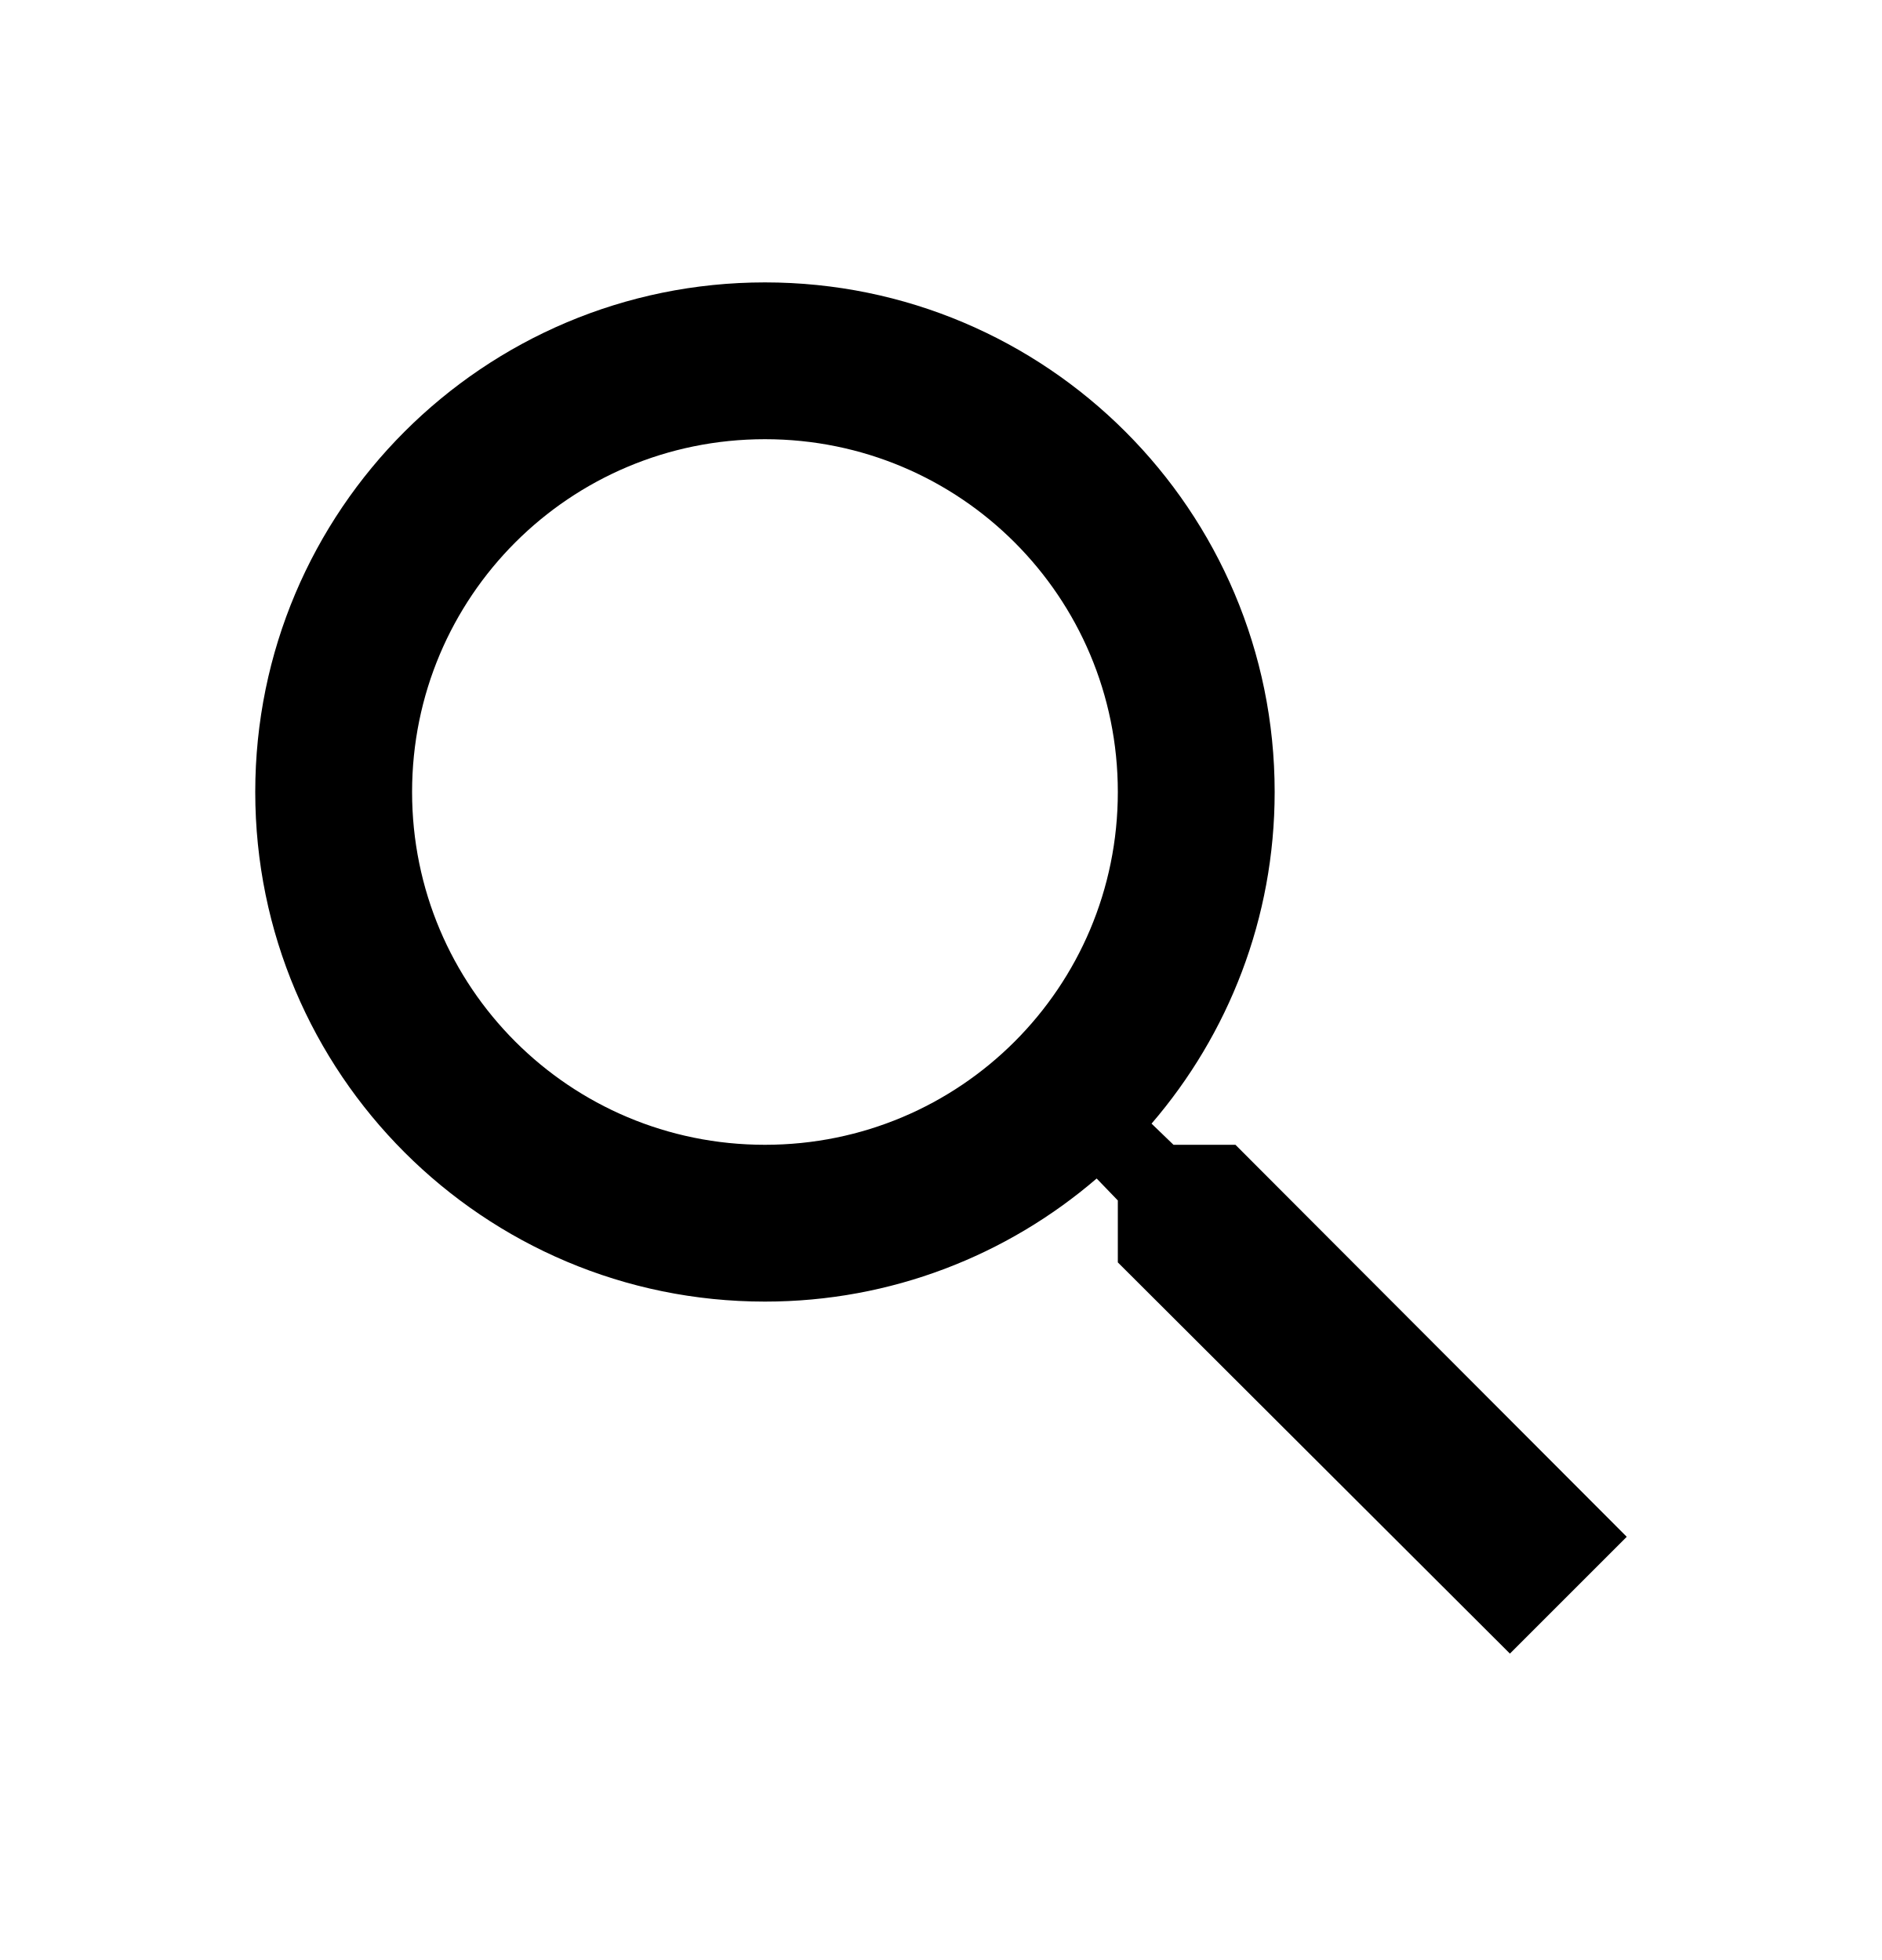
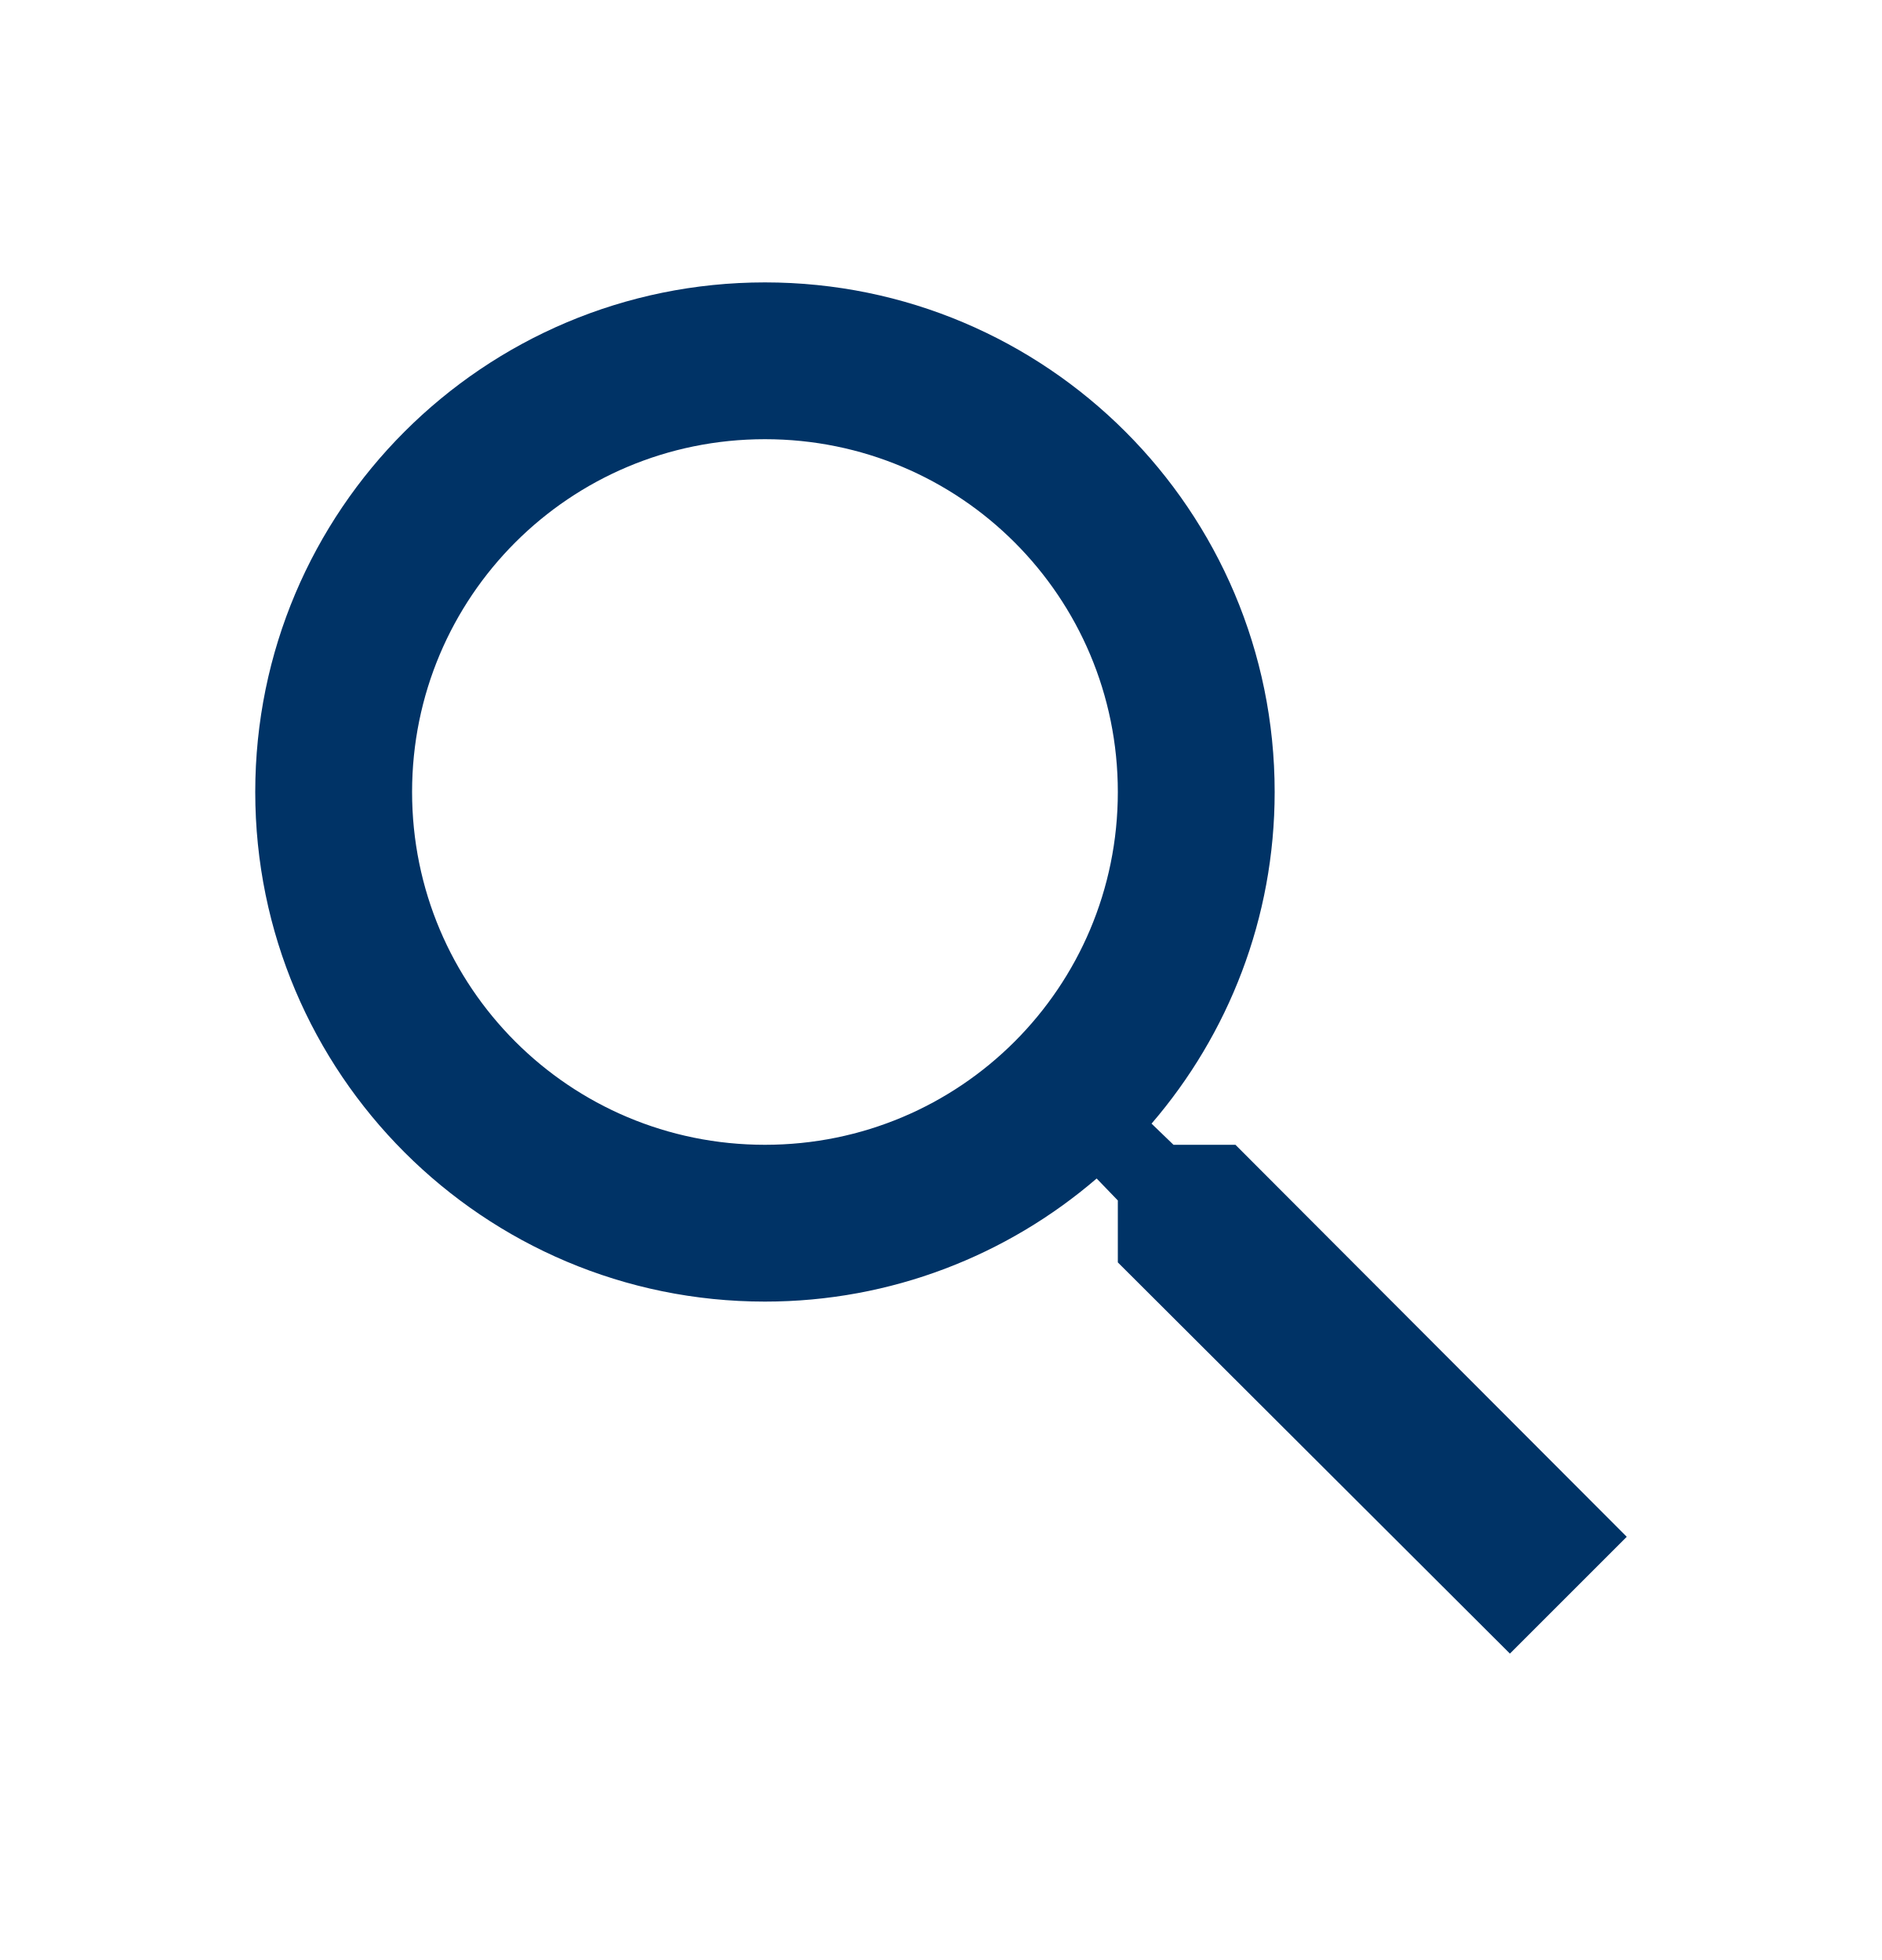
<svg xmlns="http://www.w3.org/2000/svg" width="24" height="25" viewBox="0 0 24 25" fill="none">
-   <path d="M15.755 14.602H14.965L14.685 14.332C15.665 13.192 16.255 11.712 16.255 10.102C16.255 6.512 13.345 3.602 9.755 3.602C6.165 3.602 3.255 6.512 3.255 10.102C3.255 13.692 6.165 16.602 9.755 16.602C11.365 16.602 12.845 16.012 13.985 15.032L14.255 15.312V16.102L19.255 21.092L20.745 19.602L15.755 14.602ZM9.755 14.602C7.265 14.602 5.255 12.592 5.255 10.102C5.255 7.612 7.265 5.602 9.755 5.602C12.245 5.602 14.255 7.612 14.255 10.102C14.255 12.592 12.245 14.602 9.755 14.602Z" fill="black" />
+   <path d="M15.755 14.602H14.965L14.685 14.332C15.665 13.192 16.255 11.712 16.255 10.102C16.255 6.512 13.345 3.602 9.755 3.602C6.165 3.602 3.255 6.512 3.255 10.102C3.255 13.692 6.165 16.602 9.755 16.602C11.365 16.602 12.845 16.012 13.985 15.032L14.255 15.312V16.102L19.255 21.092L20.745 19.602L15.755 14.602ZM9.755 14.602C7.265 14.602 5.255 12.592 5.255 10.102C5.255 7.612 7.265 5.602 9.755 5.602C12.245 5.602 14.255 7.612 14.255 10.102C14.255 12.592 12.245 14.602 9.755 14.602Z" fill="#036" />
</svg>
